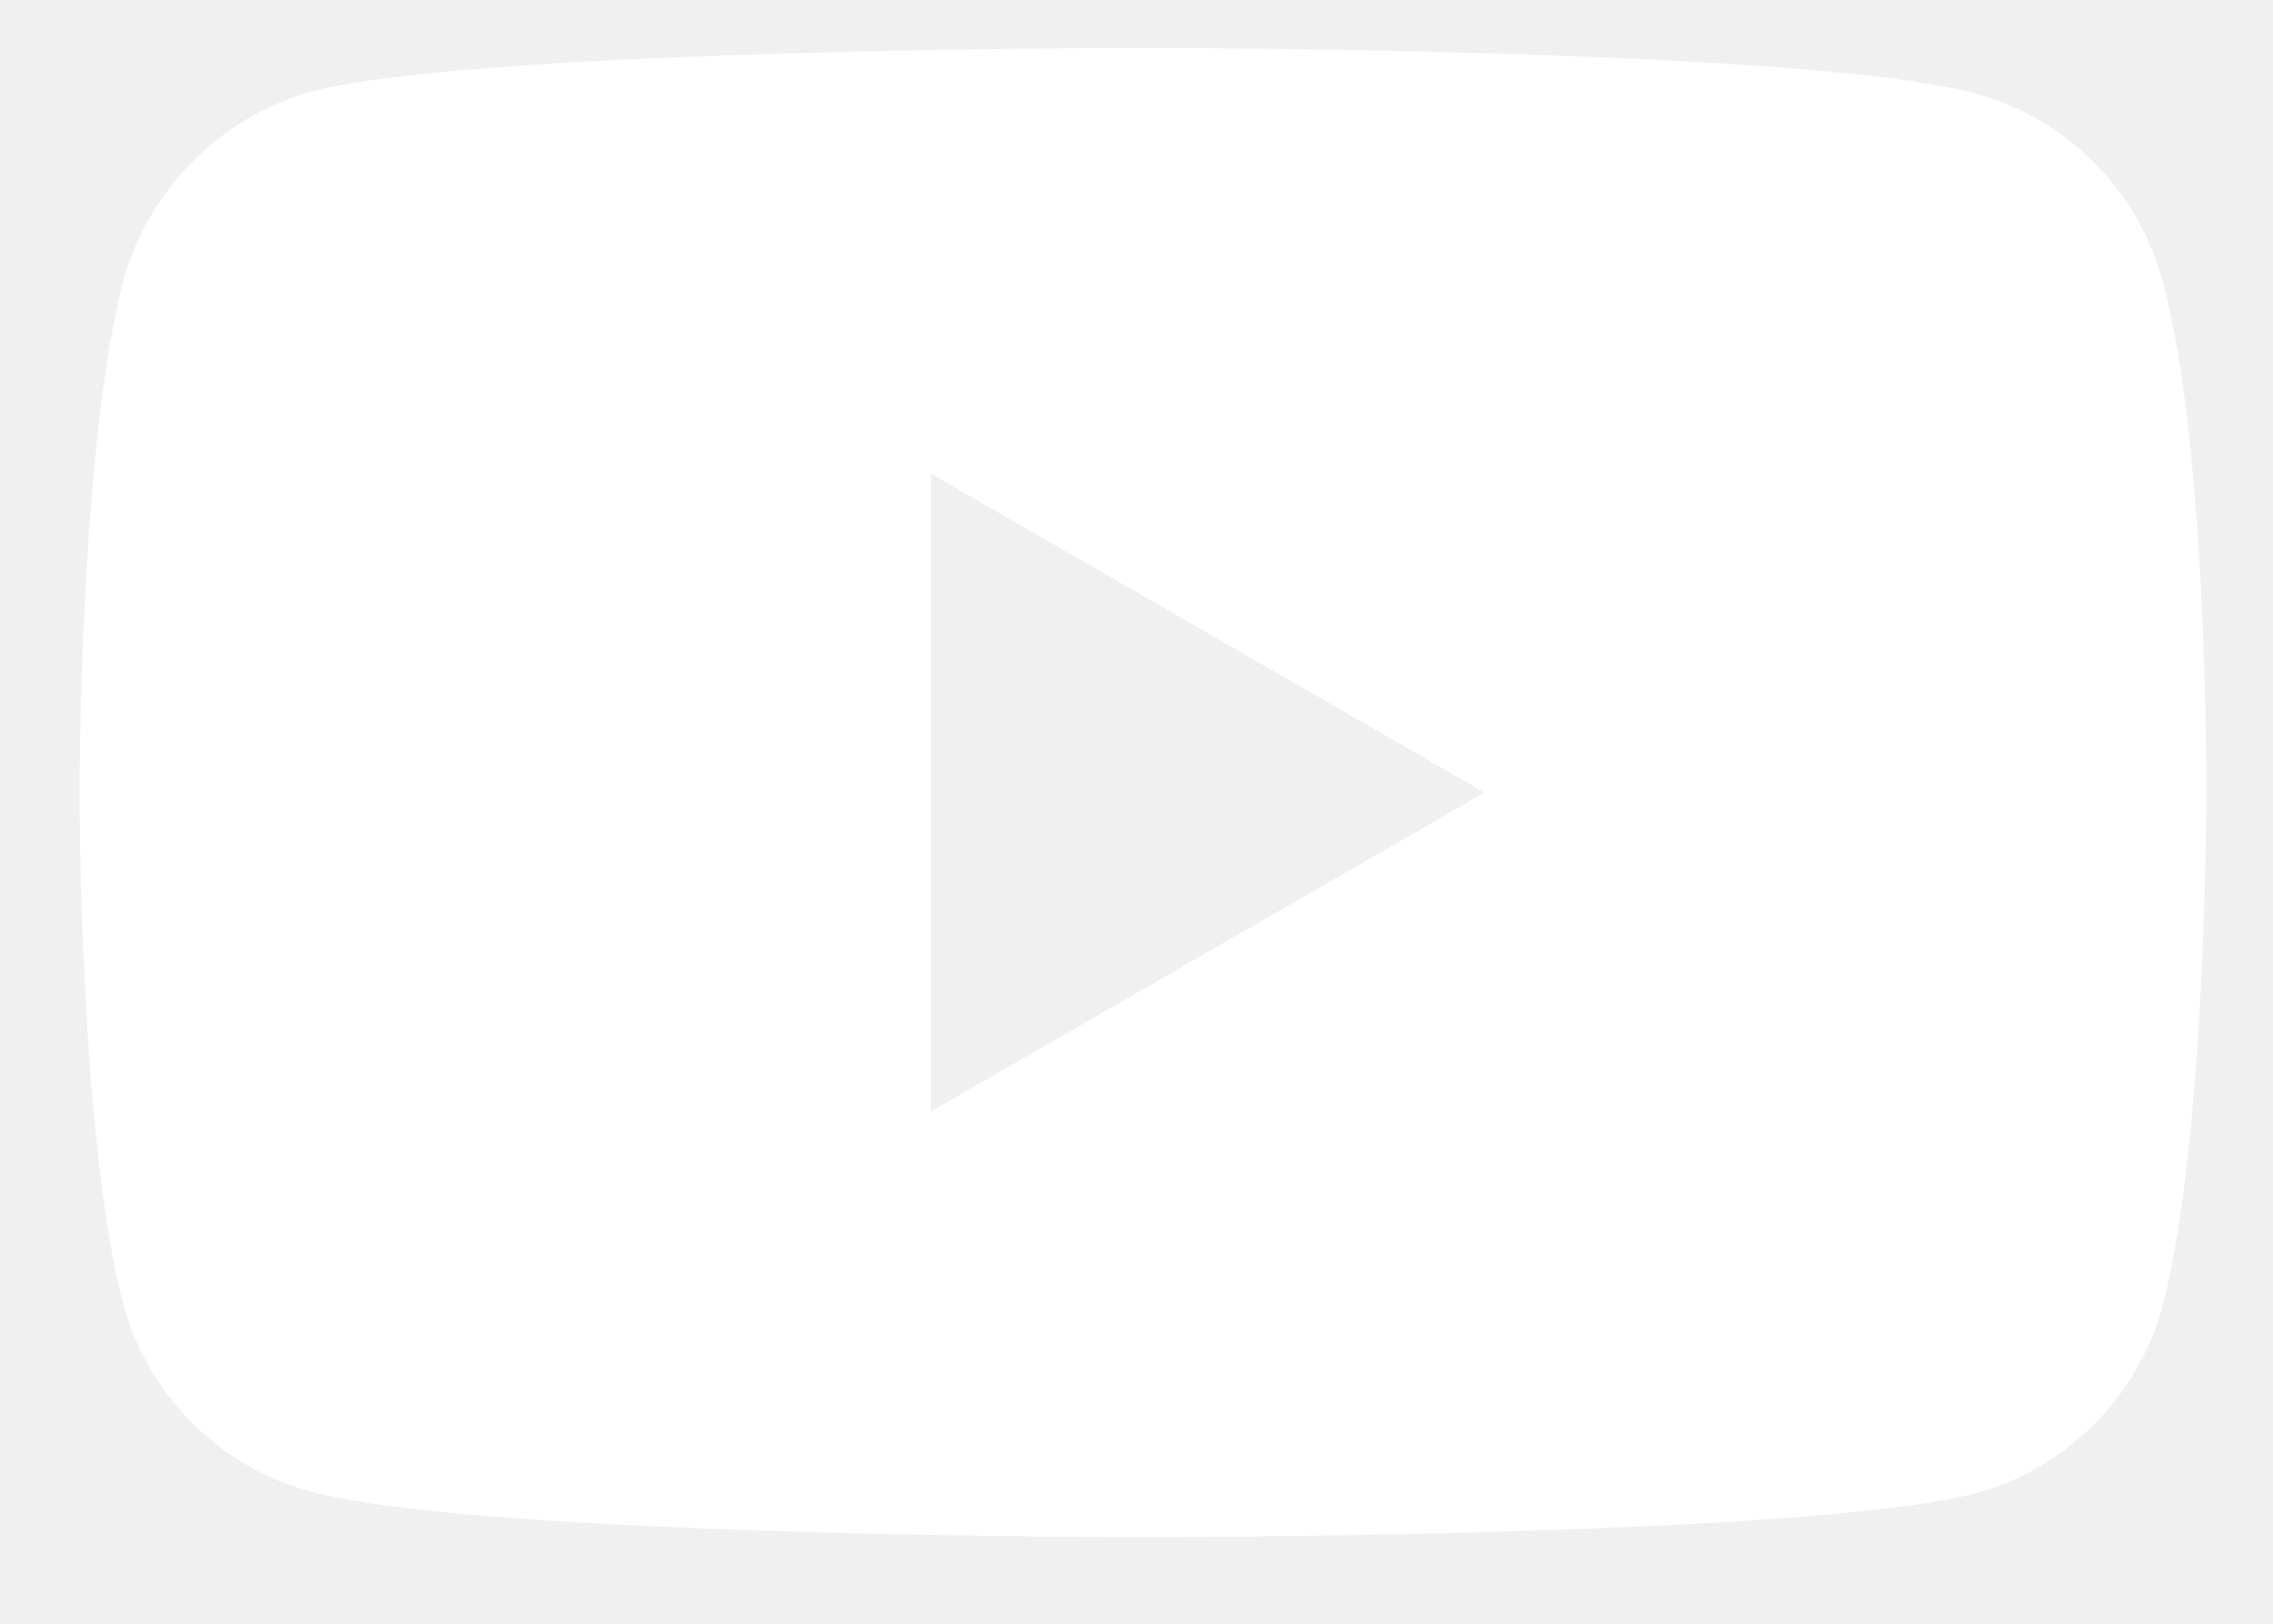
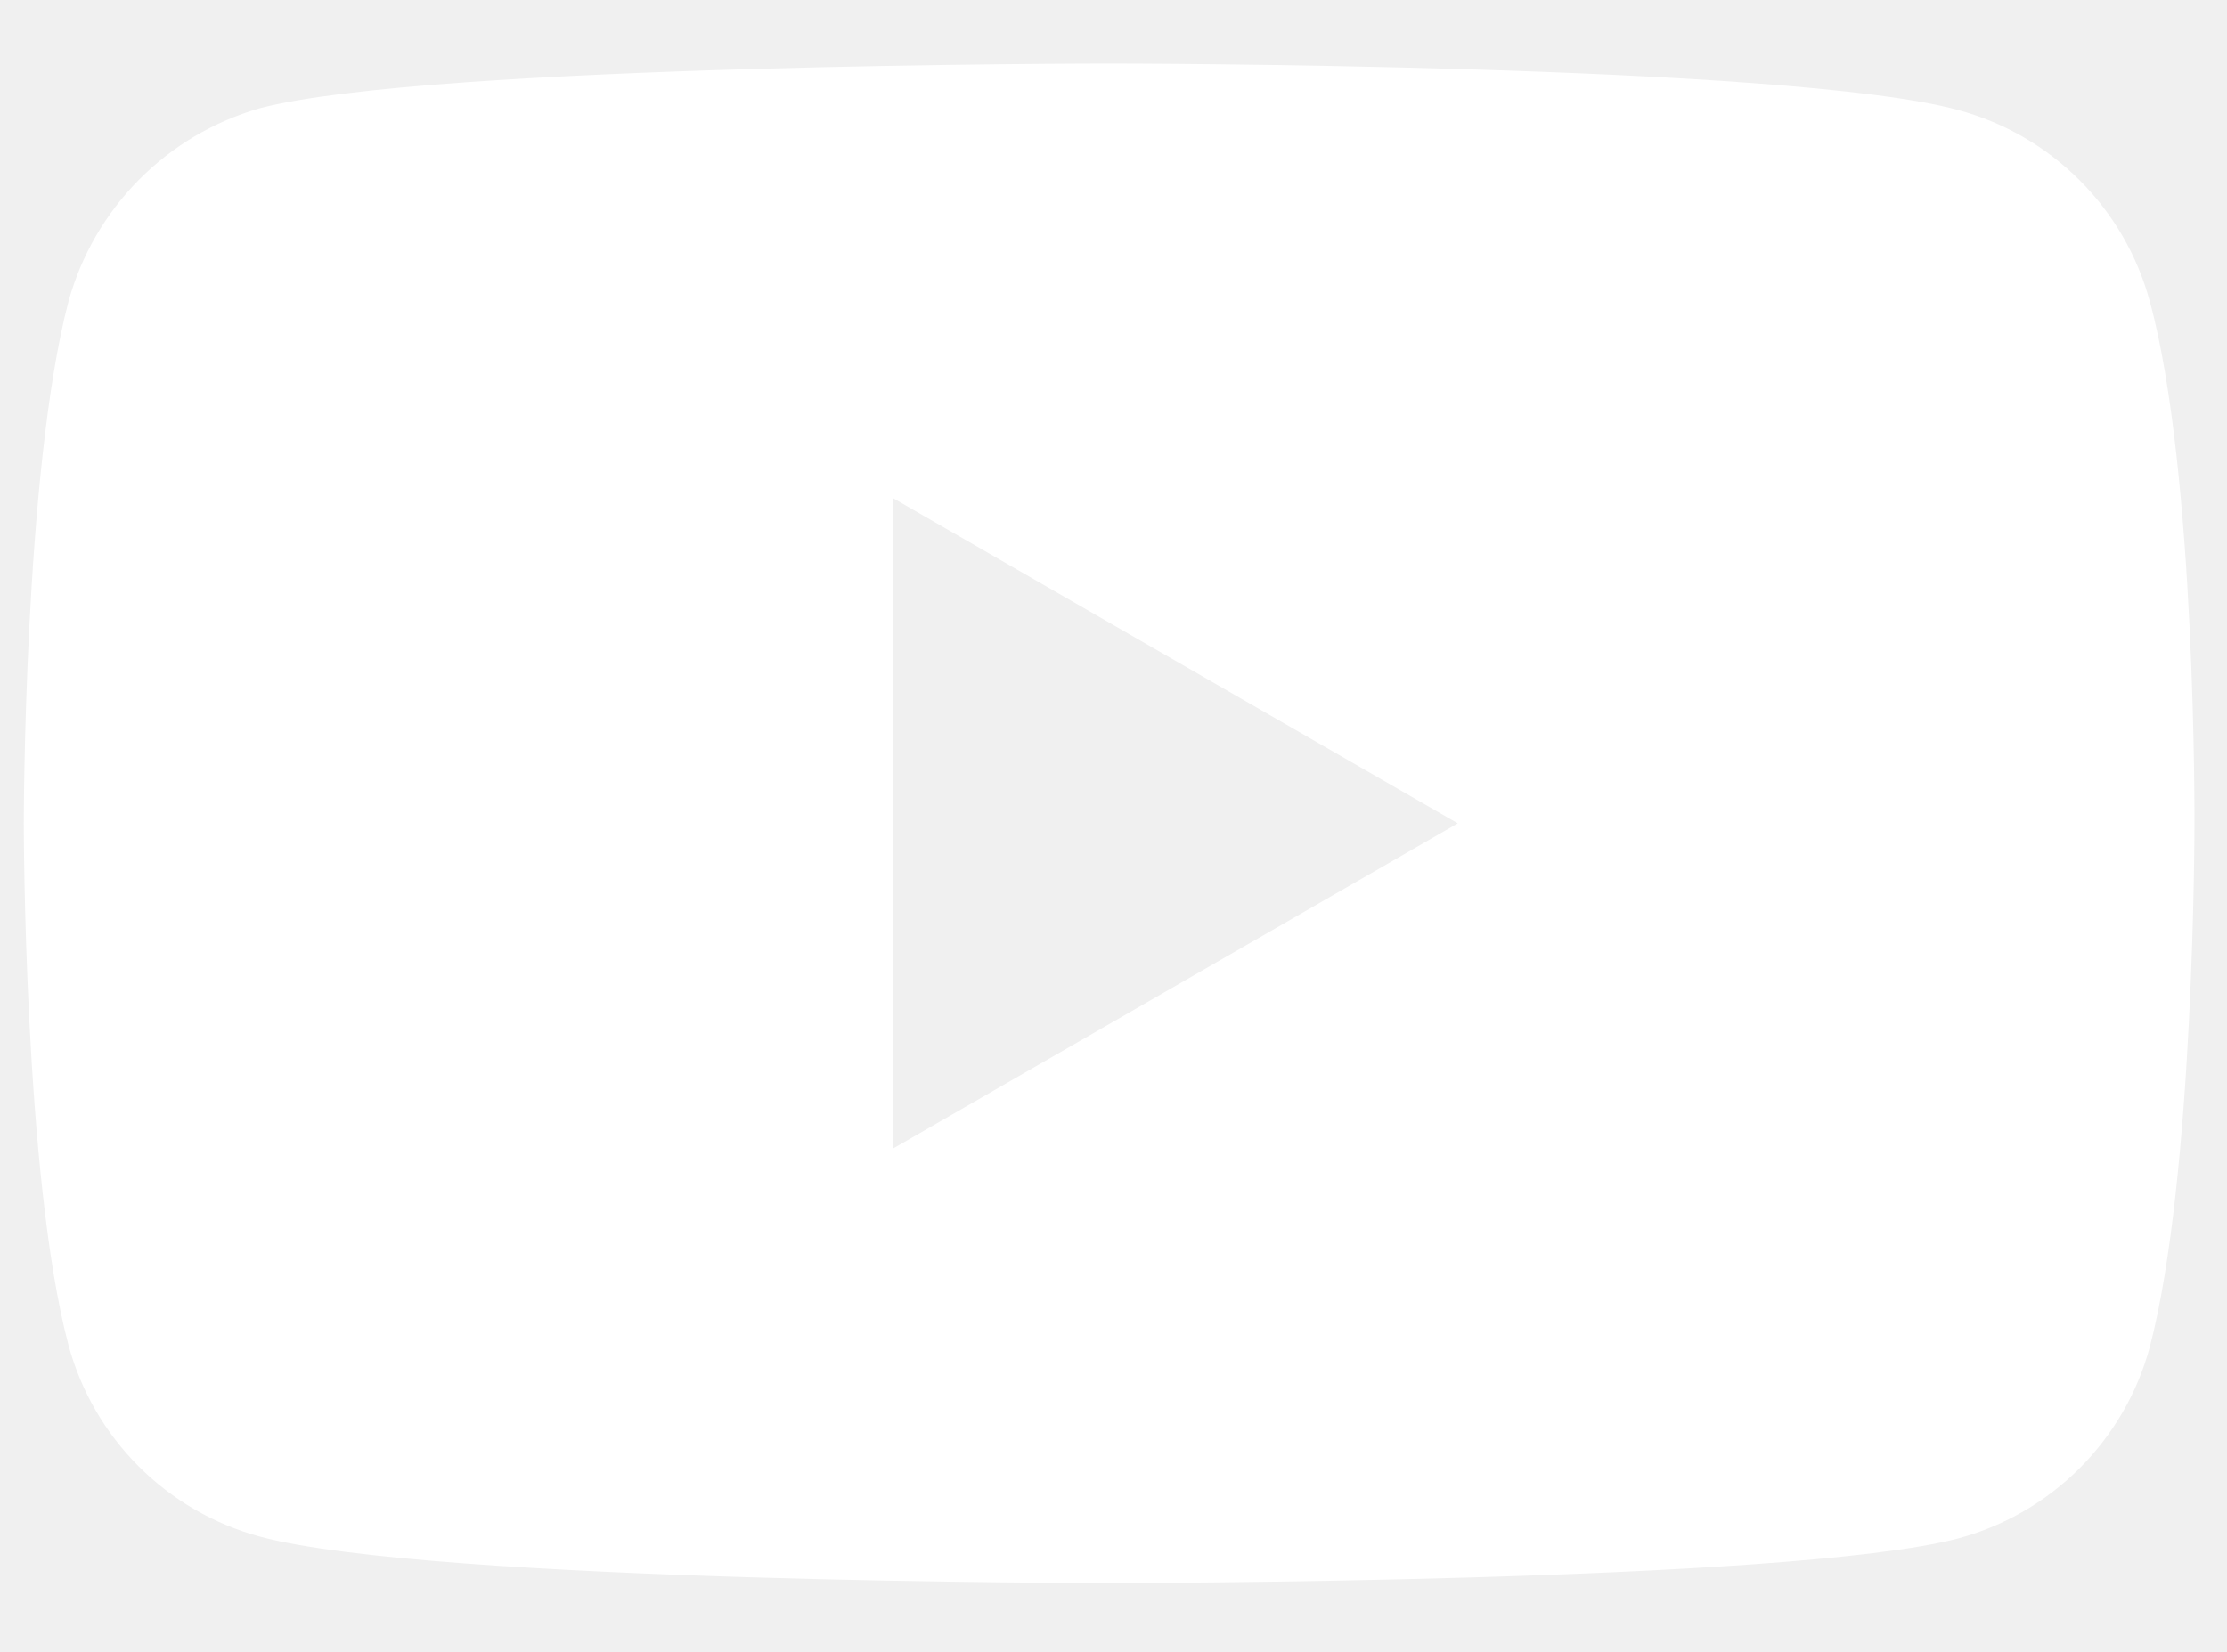
- <svg xmlns="http://www.w3.org/2000/svg" width="21" height="15" viewBox="0 0 22 16" fill="#FFFFFF">
-   <path fill-rule="evenodd" clip-rule="evenodd" d="M19.265 0.921C19.707 1.041 20.11 1.274 20.434 1.598C20.758 1.922 20.992 2.325 21.112 2.768C21.561 4.408 21.543 7.827 21.543 7.827C21.543 7.827 21.543 11.228 21.112 12.868C20.992 13.31 20.759 13.714 20.434 14.038C20.11 14.362 19.707 14.596 19.265 14.716C17.625 15.147 11.064 15.147 11.064 15.147C11.064 15.147 4.52 15.147 2.862 14.698C2.42 14.579 2.017 14.345 1.693 14.021C1.369 13.697 1.135 13.294 1.015 12.851C0.583 11.228 0.583 7.81 0.583 7.81C0.583 7.81 0.583 4.408 1.015 2.768C1.137 2.325 1.372 1.92 1.695 1.594C2.019 1.267 2.421 1.029 2.862 0.903C4.503 0.472 11.063 0.472 11.063 0.472C11.063 0.472 17.625 0.472 19.265 0.921ZM8.974 10.952V4.667L14.43 7.81L8.974 10.952Z" fill="white" />
+ <svg xmlns="http://www.w3.org/2000/svg" width="31" height="23" viewBox="0 0 31 23" fill="none">
+   <path fill-rule="evenodd" clip-rule="evenodd" d="M27.262 1.533C27.9 1.706 28.481 2.042 28.948 2.509C29.416 2.977 29.752 3.558 29.925 4.195C30.573 6.56 30.547 11.489 30.547 11.489C30.547 11.489 30.547 16.392 29.925 18.756C29.753 19.394 29.416 19.975 28.949 20.443C28.482 20.91 27.9 21.247 27.262 21.42C24.898 22.042 15.44 22.042 15.44 22.042C15.44 22.042 6.007 22.042 3.617 21.395C2.979 21.222 2.398 20.885 1.931 20.418C1.464 19.951 1.127 19.37 0.954 18.732C0.331 16.392 0.331 11.464 0.331 11.464C0.331 11.464 0.331 6.56 0.954 4.195C1.13 3.557 1.468 2.974 1.934 2.503C2.4 2.032 2.98 1.69 3.617 1.507C5.981 0.885 15.439 0.885 15.439 0.885C15.439 0.885 24.899 0.885 27.262 1.533ZM12.428 15.994V6.934L20.293 11.464L12.428 15.994Z" fill="white" />
</svg>
